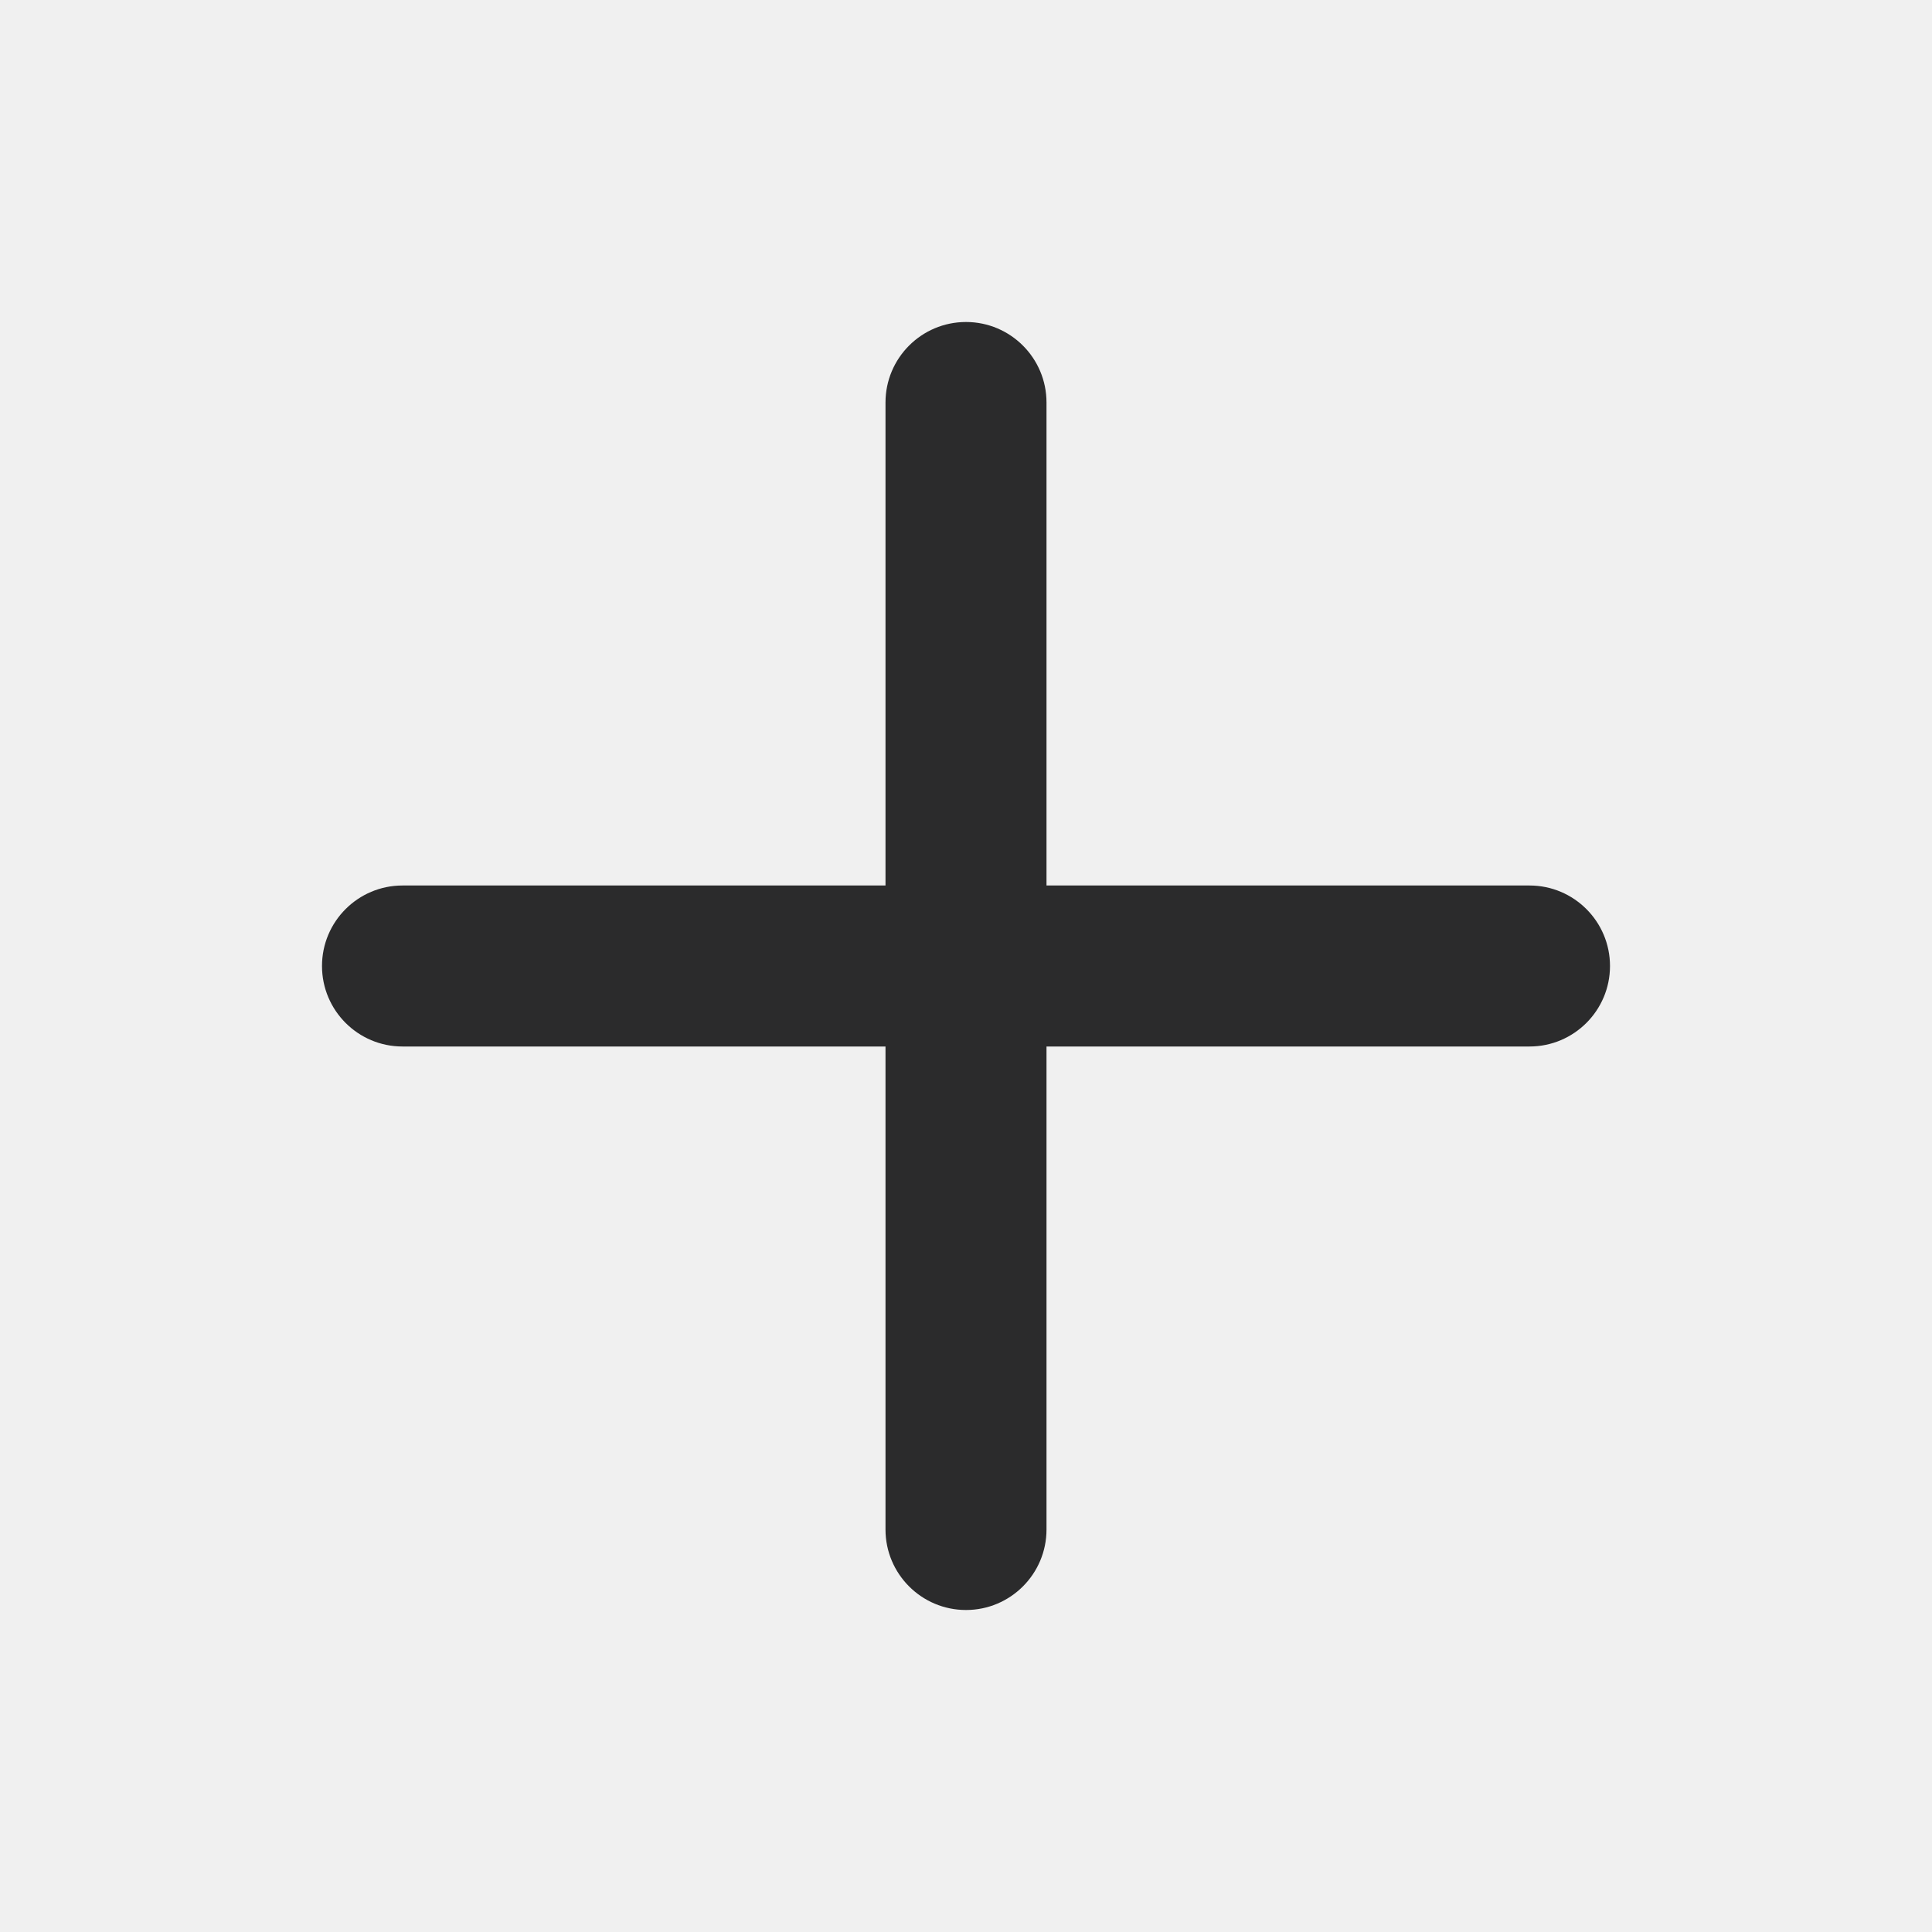
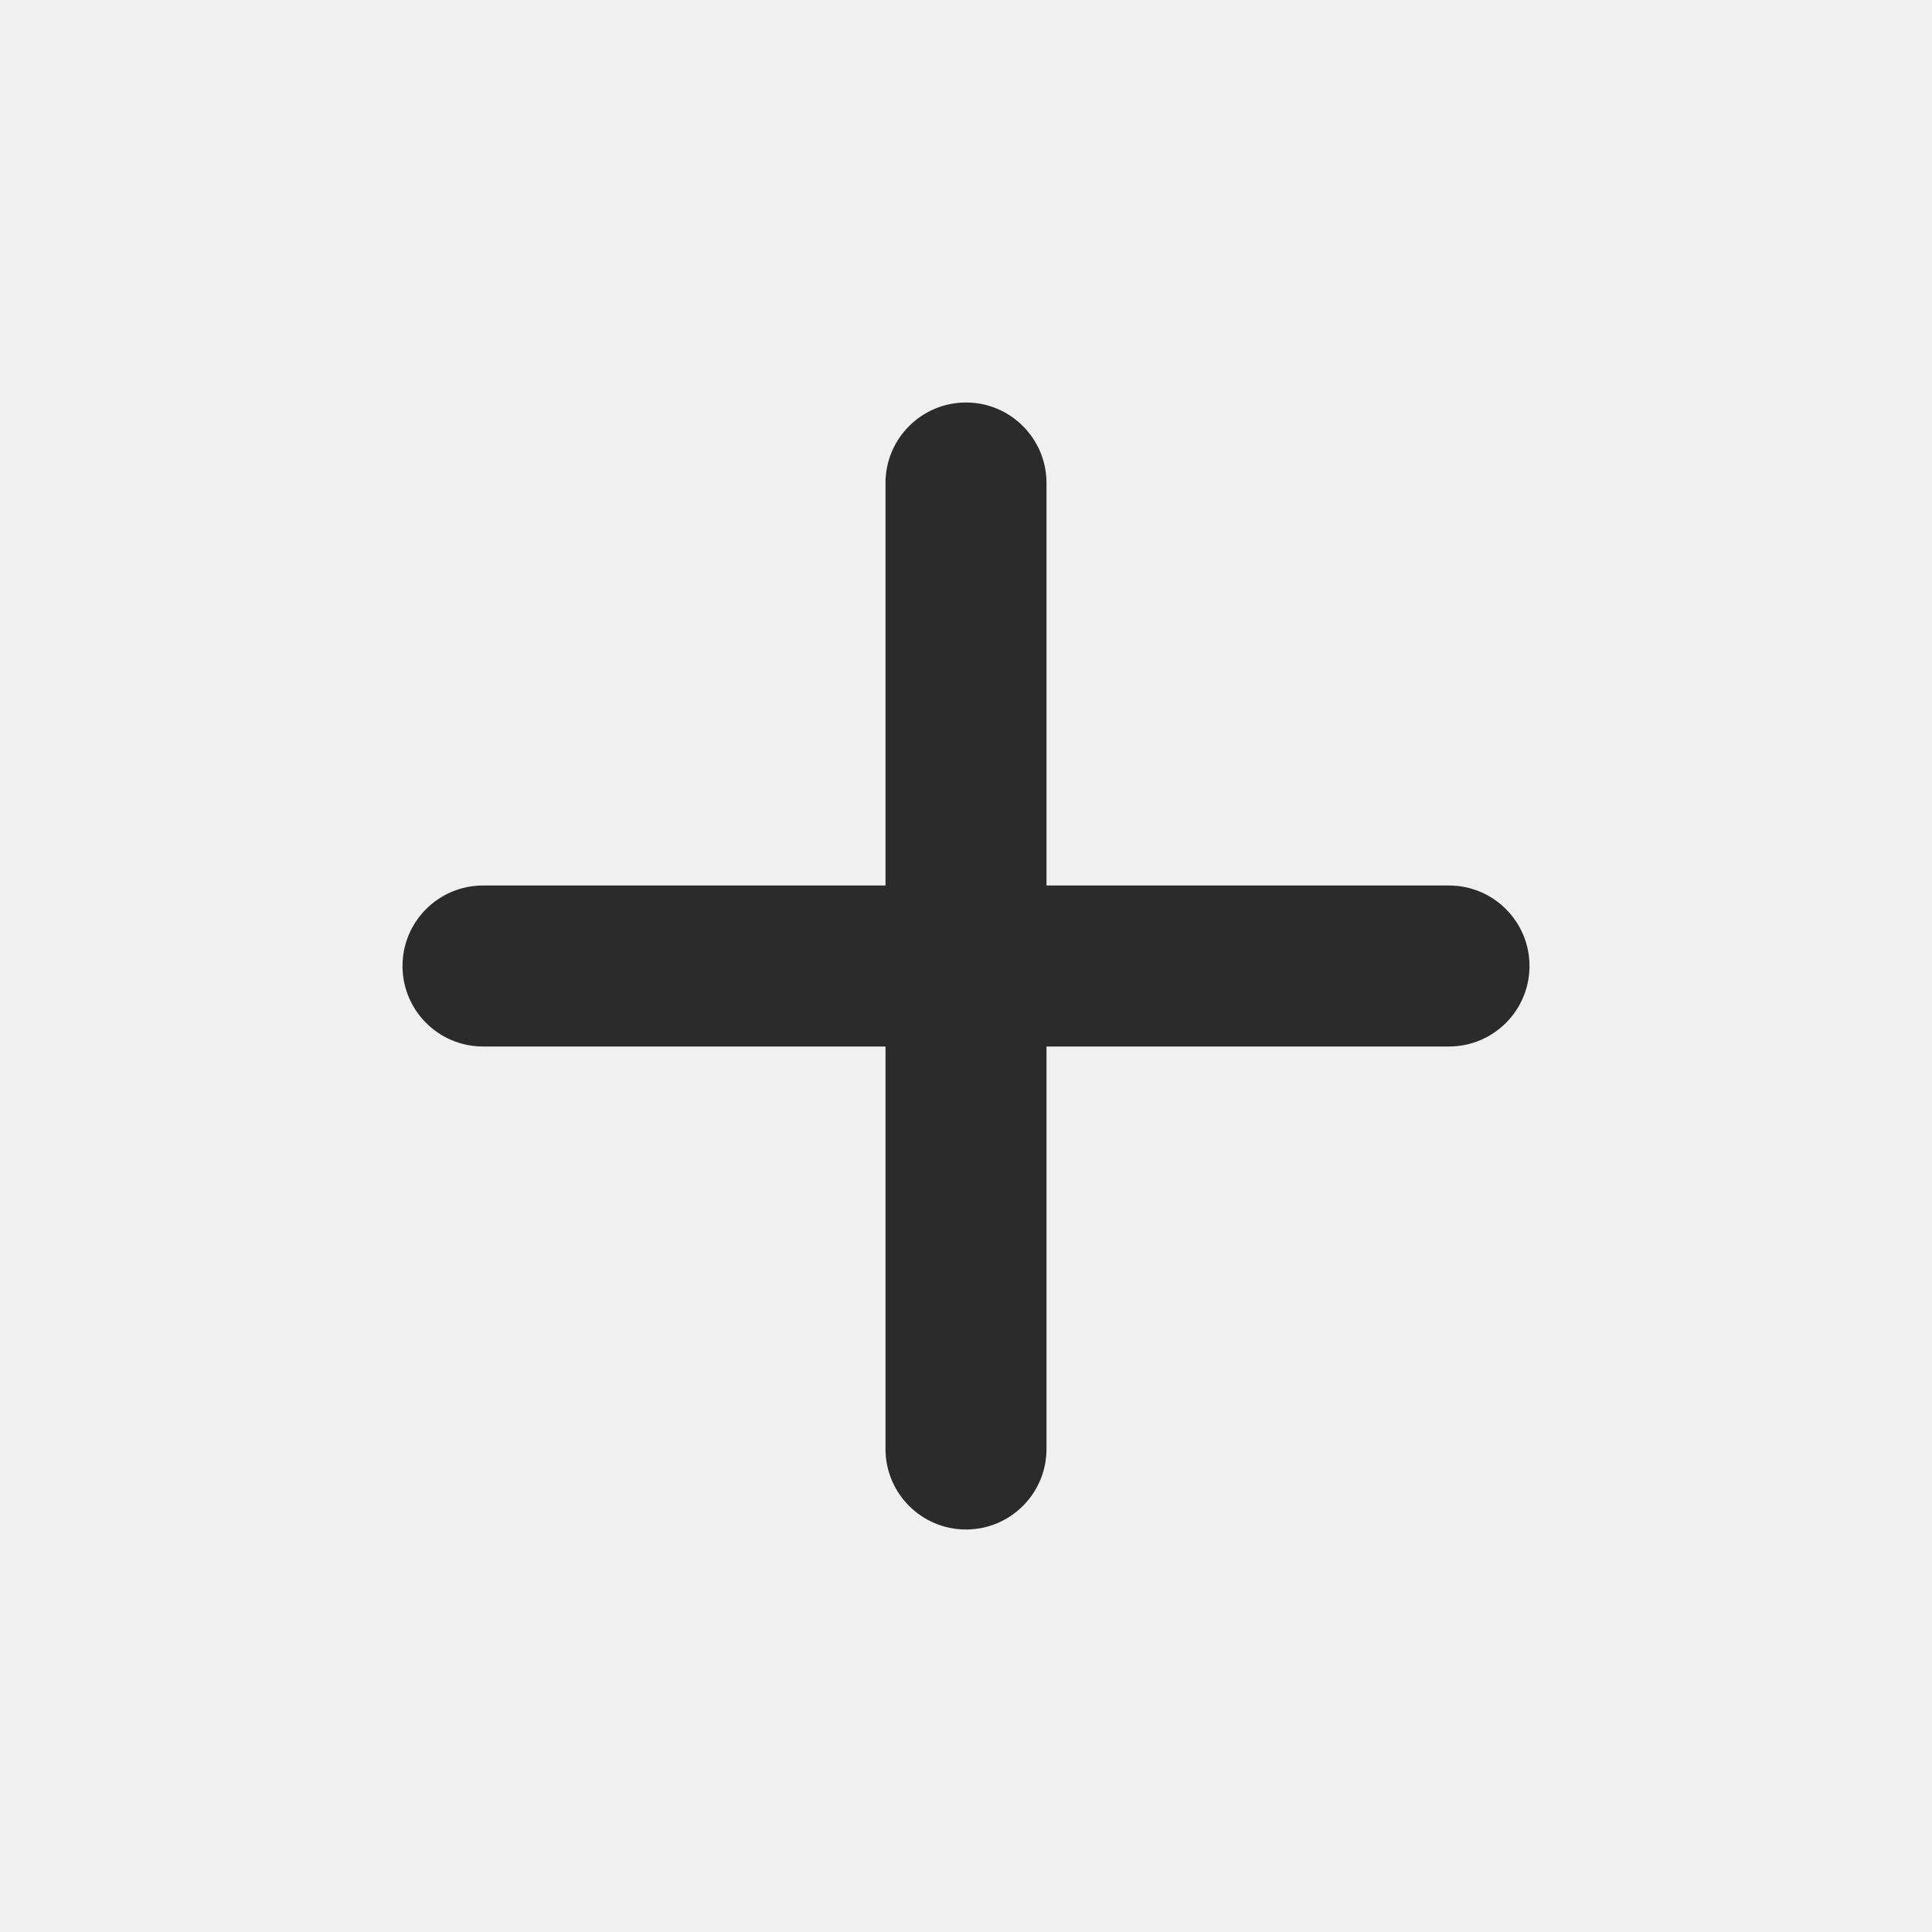
<svg xmlns="http://www.w3.org/2000/svg" width="12" height="12" viewBox="0 0 12 12" fill="none">
-   <path fill-rule="evenodd" clip-rule="evenodd" d="M5.5 9.5C5.5 9.776 5.724 10 6 10C6.276 10 6.5 9.776 6.5 9.5V6.5H9.5C9.776 6.5 10 6.276 10 6C10 5.724 9.776 5.5 9.5 5.5H6.5V2.5C6.5 2.224 6.276 2 6 2C5.724 2 5.5 2.224 5.5 2.5V5.5H2.5C2.224 5.5 2 5.724 2 6C2 6.276 2.224 6.5 2.5 6.5H5.5V9.5Z" fill="#2B2B2C" />
+   <g clip-path="url(#clip0_6837_342)">
+     <path fill-rule="evenodd" clip-rule="evenodd" d="M5.5 9C5.5 9.276 5.724 9.5 6 9.5C6.276 9.5 6.5 9.276 6.5 9V6.5H9C9.276 6.5 9.5 6.276 9.5 6C9.5 5.724 9.276 5.5 9 5.5H6.5V3C6.5 2.724 6.276 2.5 6 2.5C5.724 2.5 5.5 2.724 5.5 3V5.5H3C2.724 5.5 2.5 5.724 2.5 6C2.5 6.276 2.724 6.5 3 6.5H5.5V9Z" fill="#2B2B2C" />
+   </g>
+   <defs>
+     <clipPath id="clip0_6837_342">
+       <rect width="12" height="12" fill="white" />
+     </clipPath>
+   </defs>
</svg>
